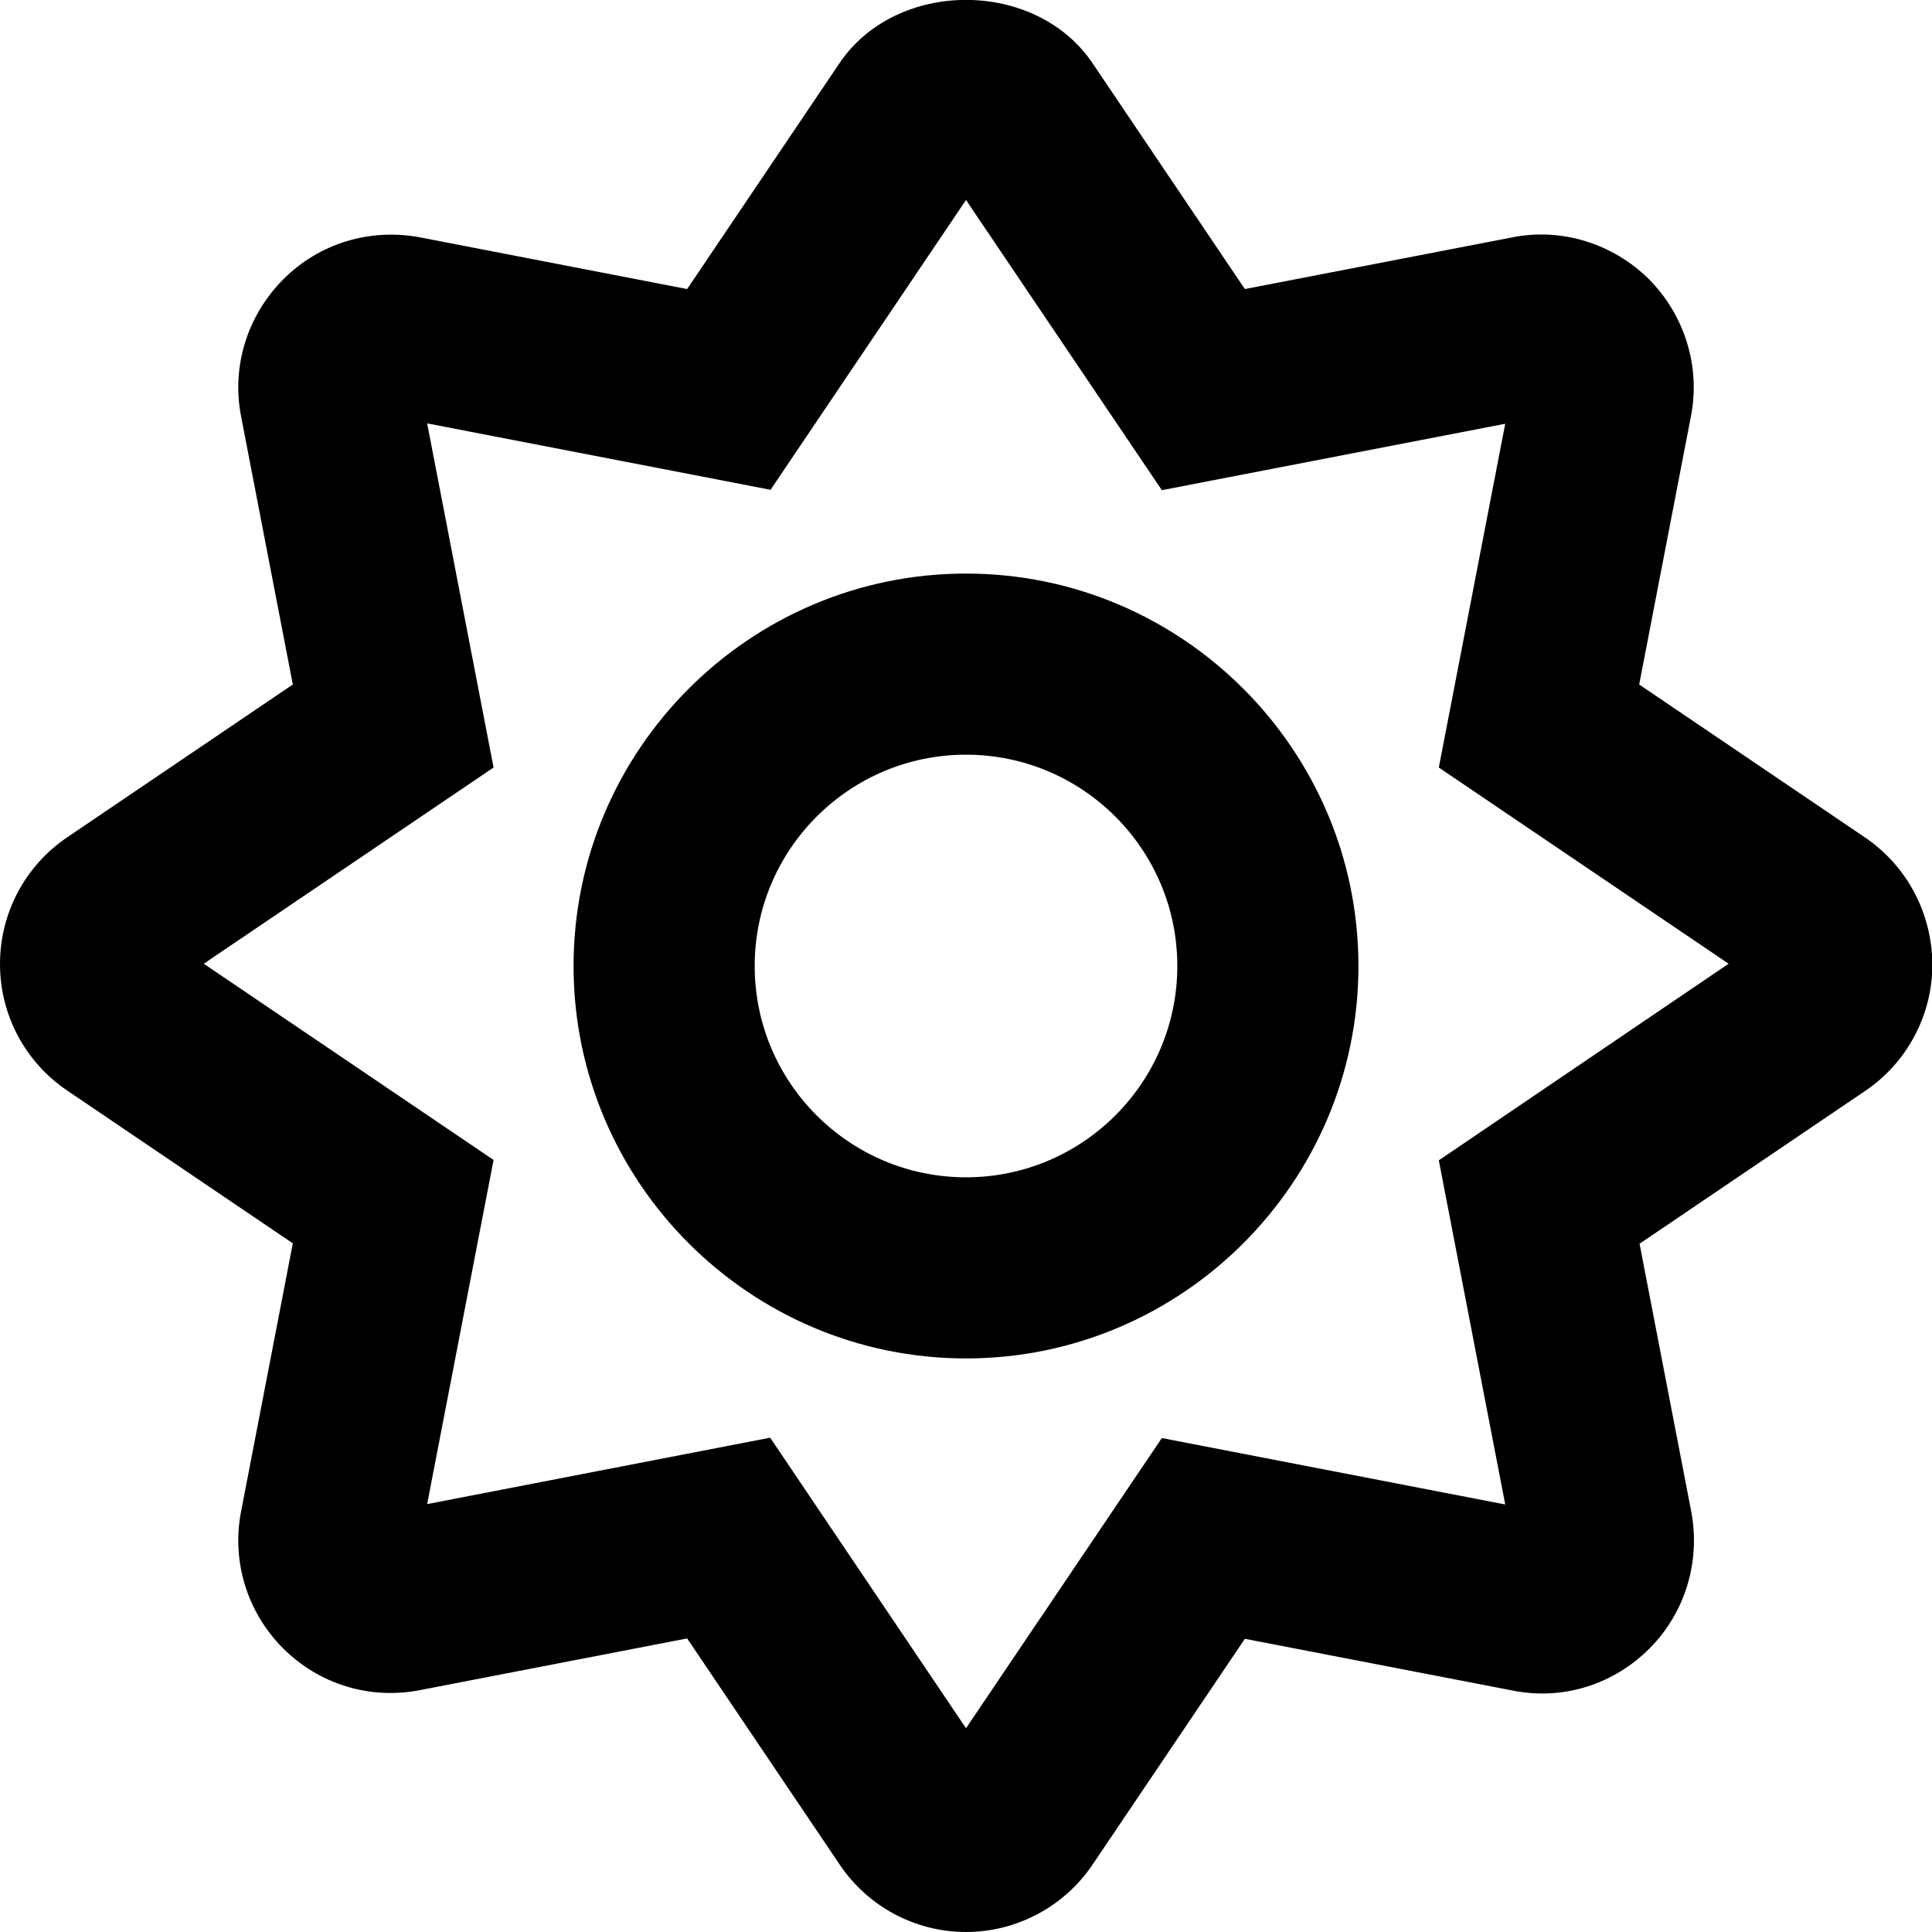
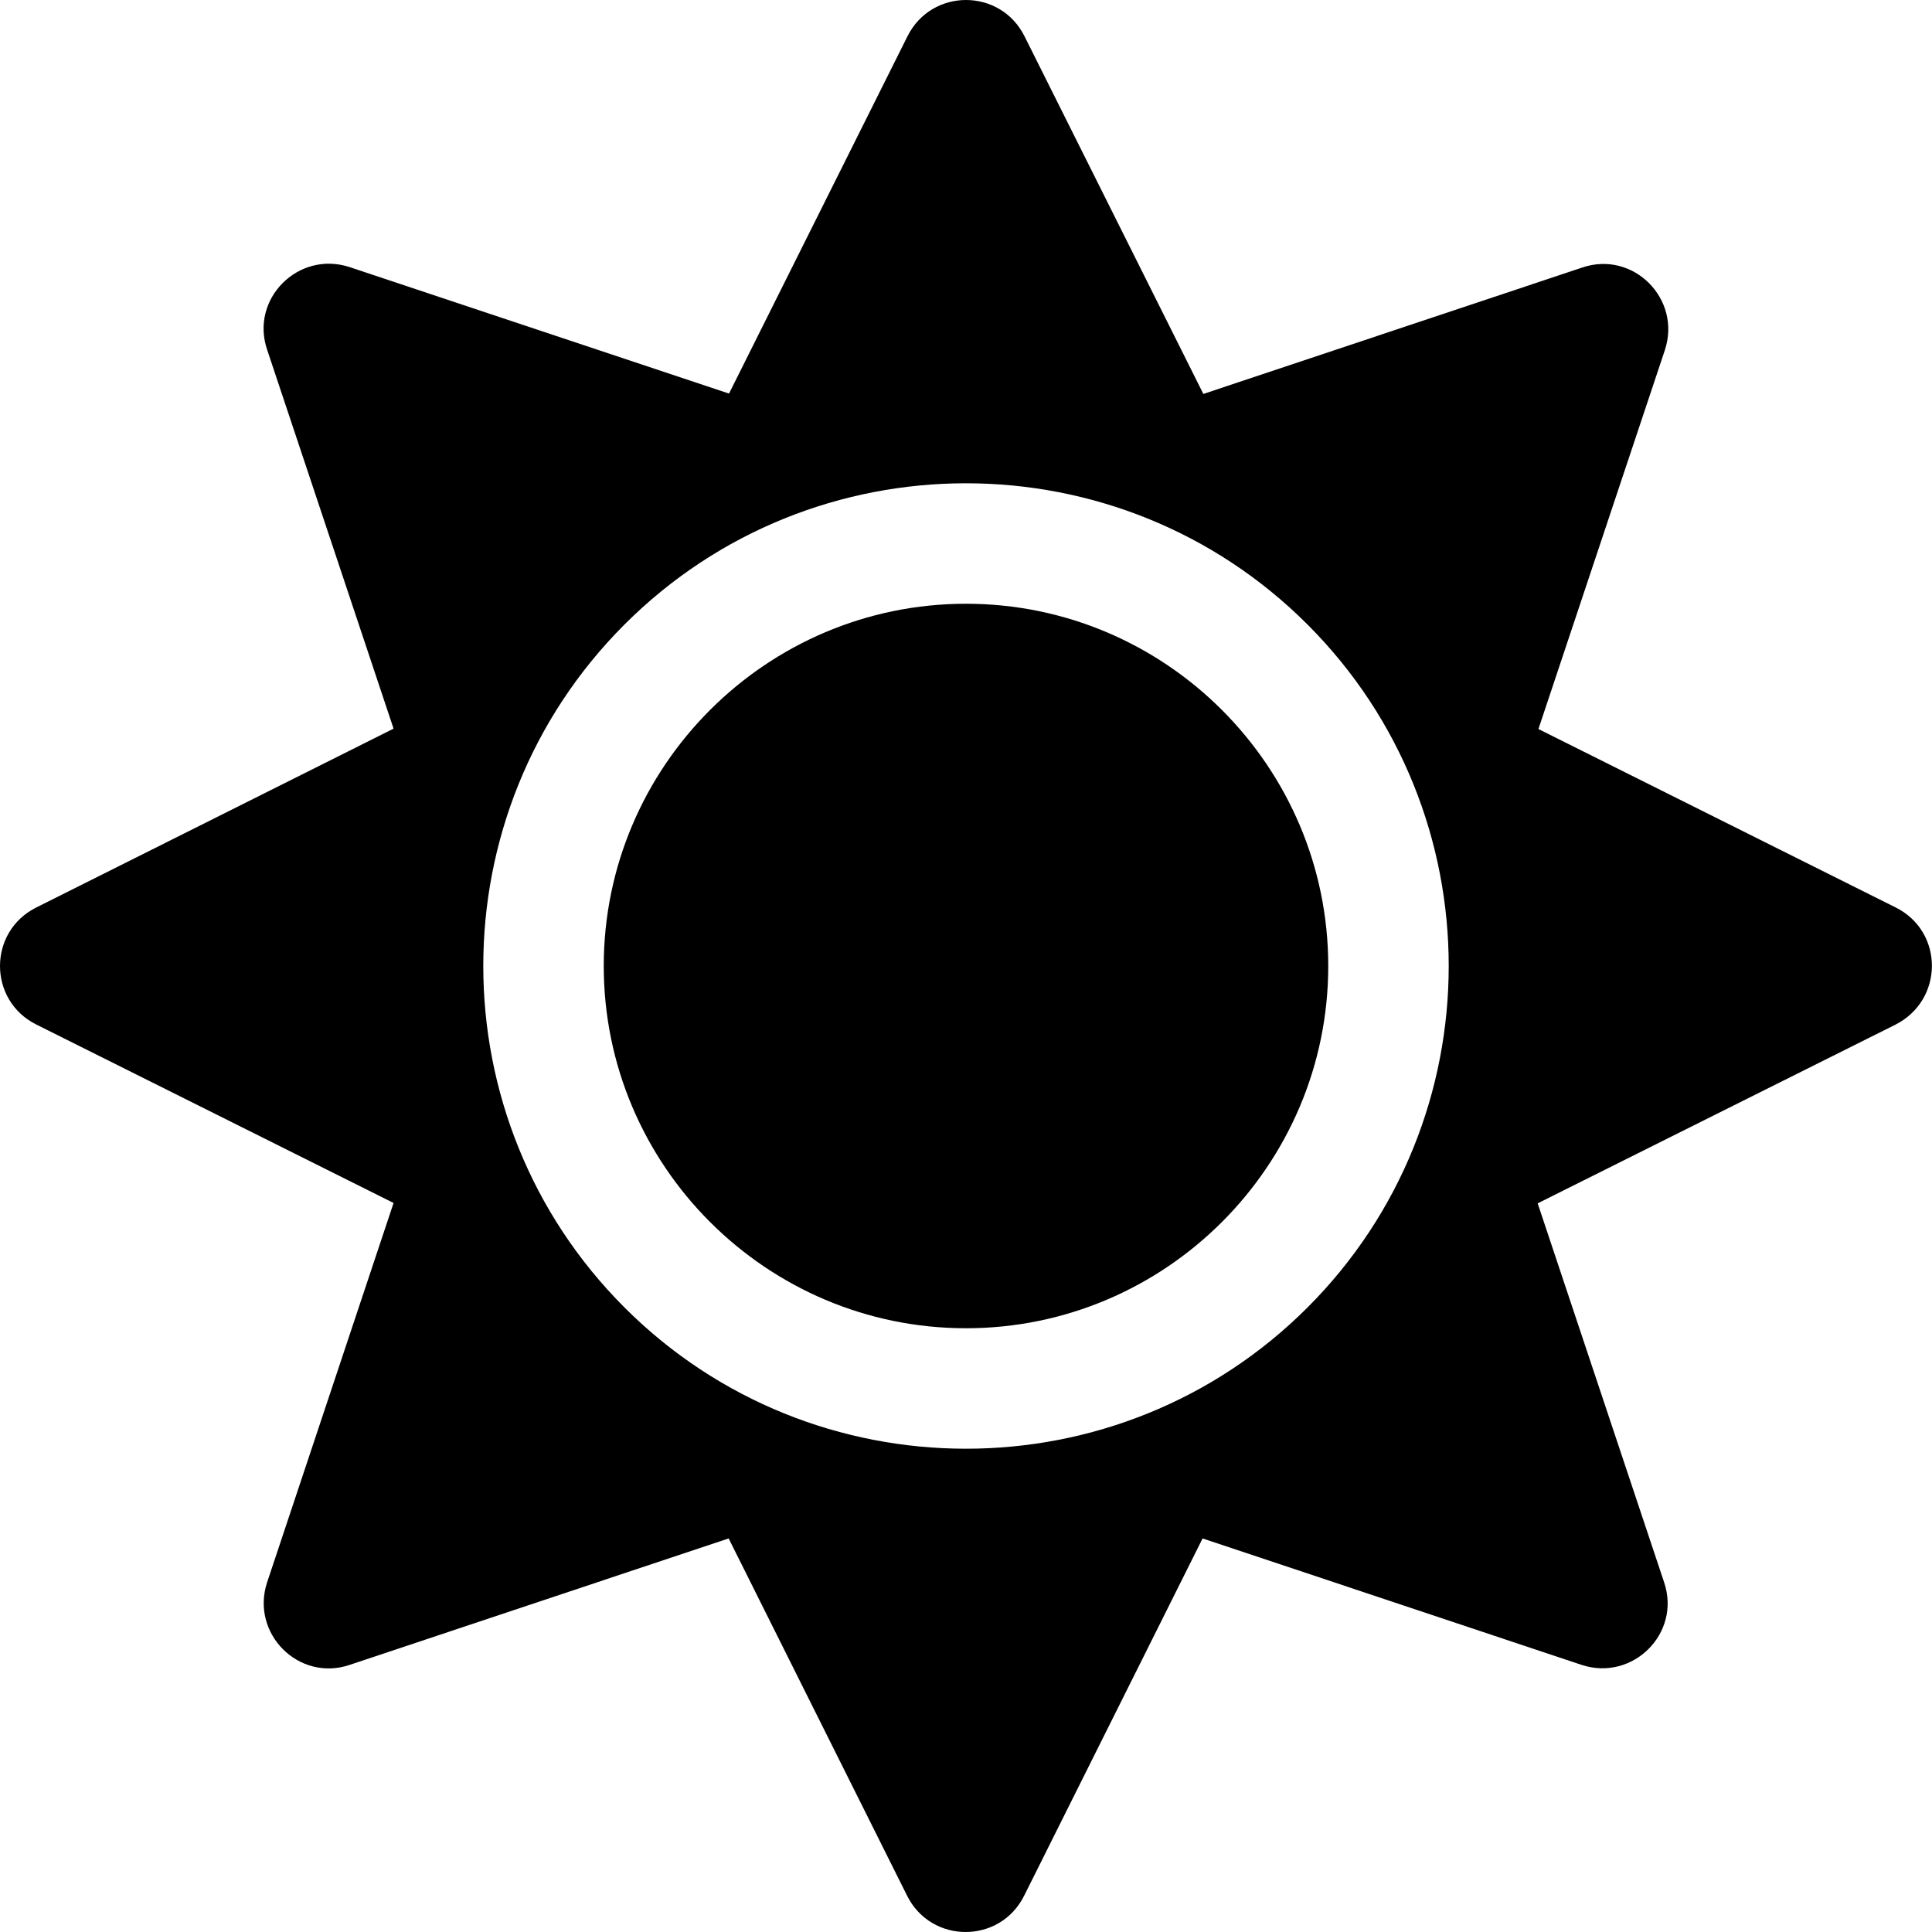
<svg xmlns="http://www.w3.org/2000/svg" viewBox="0 0 512 512">
-   <path d="M494.2 221.9l-59.8-40.5 13.7-71c2.6-13.2-1.6-26.8-11.1-36.4-9.6-9.5-23.2-13.7-36.2-11.1l-70.9 13.7-40.4-59.9c-15.1-22.3-51.9-22.3-67 0l-40.4 59.9-70.8-13.7C98 60.4 84.5 64.5 75 74.1c-9.5 9.6-13.7 23.1-11.1 36.3l13.7 71-59.8 40.5C6.6 229.5 0 242 0 255.5s6.7 26 17.8 33.5l59.8 40.5-13.7 71c-2.6 13.2 1.6 26.8 11.1 36.3 9.5 9.5 22.9 13.7 36.3 11.1l70.8-13.7 40.4 59.9C230 505.3 242.6 512 256 512s26-6.7 33.5-17.8l40.4-59.9 70.9 13.7c13.4 2.7 26.8-1.6 36.3-11.1 9.5-9.5 13.6-23.1 11.1-36.3l-13.7-71 59.8-40.5c11.1-7.5 17.8-20.1 17.8-33.5-.1-13.6-6.7-26.1-17.9-33.7zm-112.9 85.6l17.6 91.2-91-17.6L256 458l-51.9-77-90.9 17.6 17.6-91.2-76.8-52 76.8-52-17.6-91.2 91 17.6L256 53l51.9 76.9 91-17.6-17.6 91.1 76.8 52-76.8 52.1zM256 152c-57.3 0-104 46.7-104 104s46.7 104 104 104 104-46.7 104-104-46.7-104-104-104zm0 160c-30.9 0-56-25.1-56-56s25.1-56 56-56 56 25.1 56 56-25.1 56-56 56z" />
+   <path d="M256 160c-52.9 0-96 43.1-96 96s43.1 96 96 96 96-43.1 96-96-43.1-96-96-96zm246.4 80.5l-94.7-47.3 33.5-100.4c4.5-13.6-8.4-26.5-21.9-21.9l-100.4 33.5-47.4-94.8c-6.4-12.8-24.6-12.8-31 0l-47.3 94.7L92.7 70.8c-13.6-4.5-26.5 8.4-21.9 21.9l33.5 100.4-94.7 47.4c-12.8 6.4-12.8 24.6 0 31l94.7 47.3-33.5 100.5c-4.5 13.6 8.4 26.5 21.9 21.9l100.4-33.5 47.3 94.7c6.4 12.8 24.6 12.8 31 0l47.3-94.7 100.4 33.5c13.6 4.5 26.5-8.4 21.9-21.9l-33.5-100.4 94.7-47.3c13-6.5 13-24.7.2-31.1zm-155.9 106c-49.9 49.9-131.1 49.9-181 0-49.9-49.9-49.9-131.1 0-181 49.9-49.9 131.1-49.9 181 0 49.9 49.9 49.9 131.1 0 181z" />
</svg>
